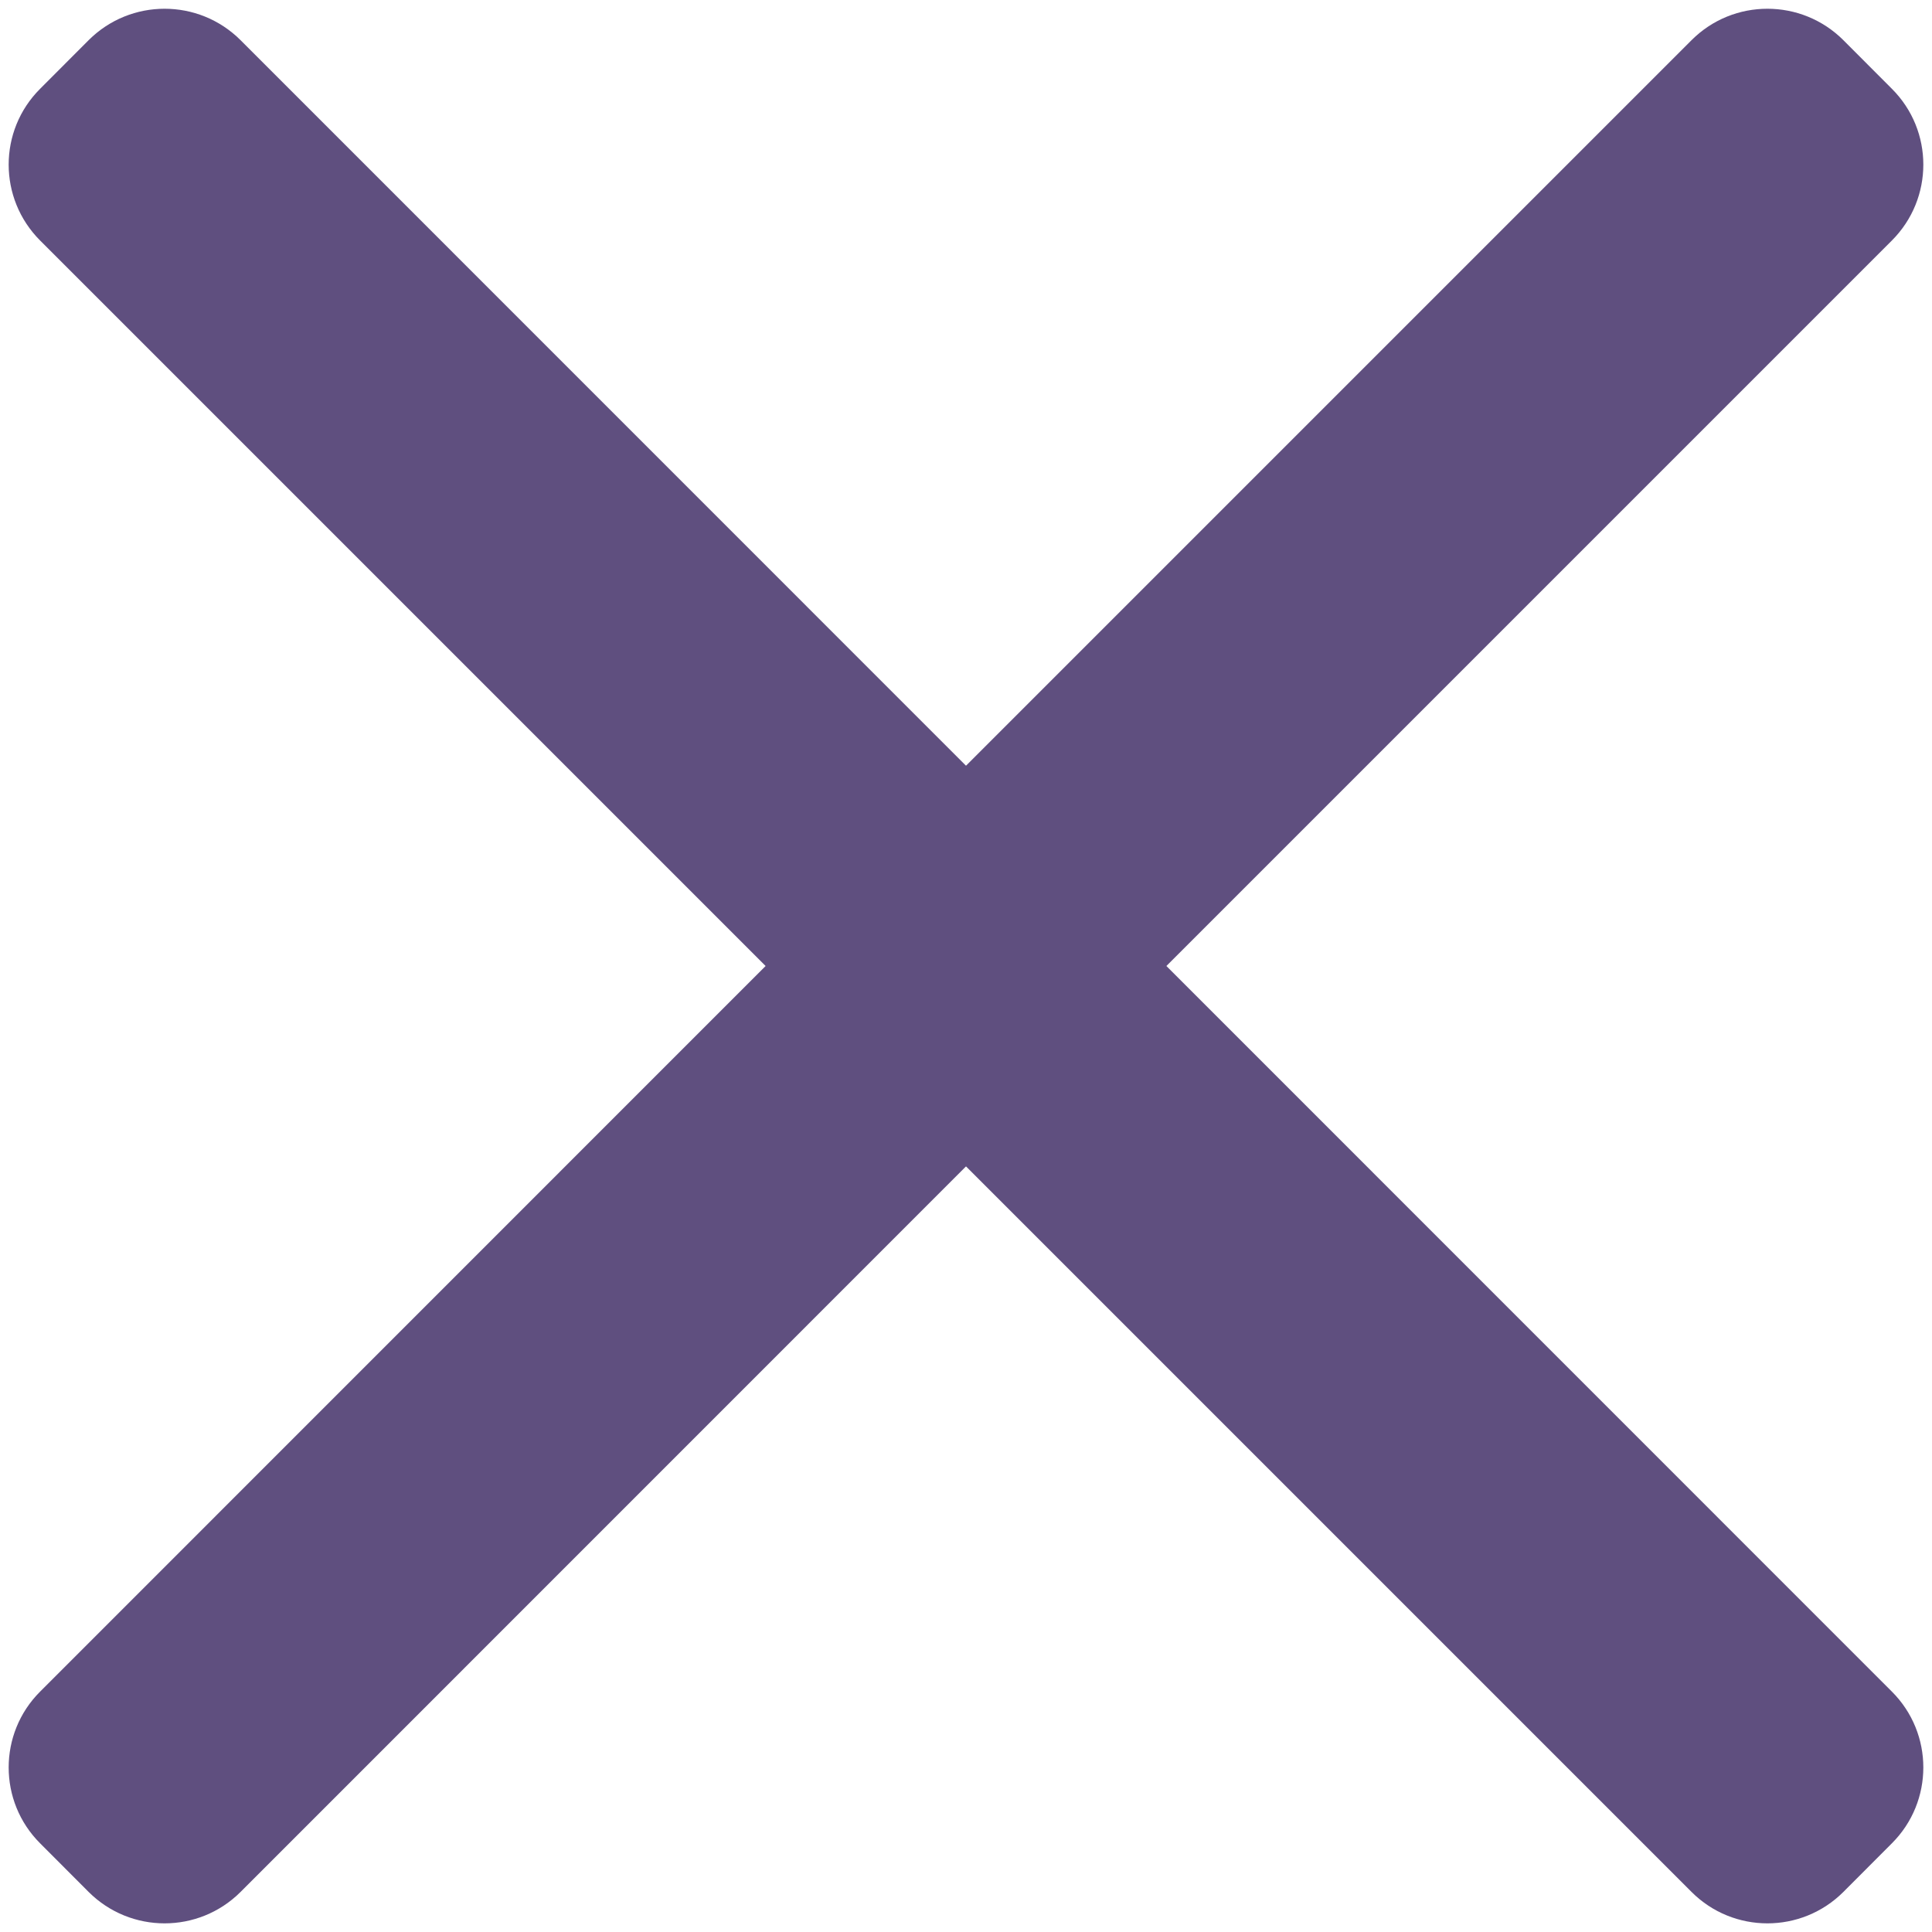
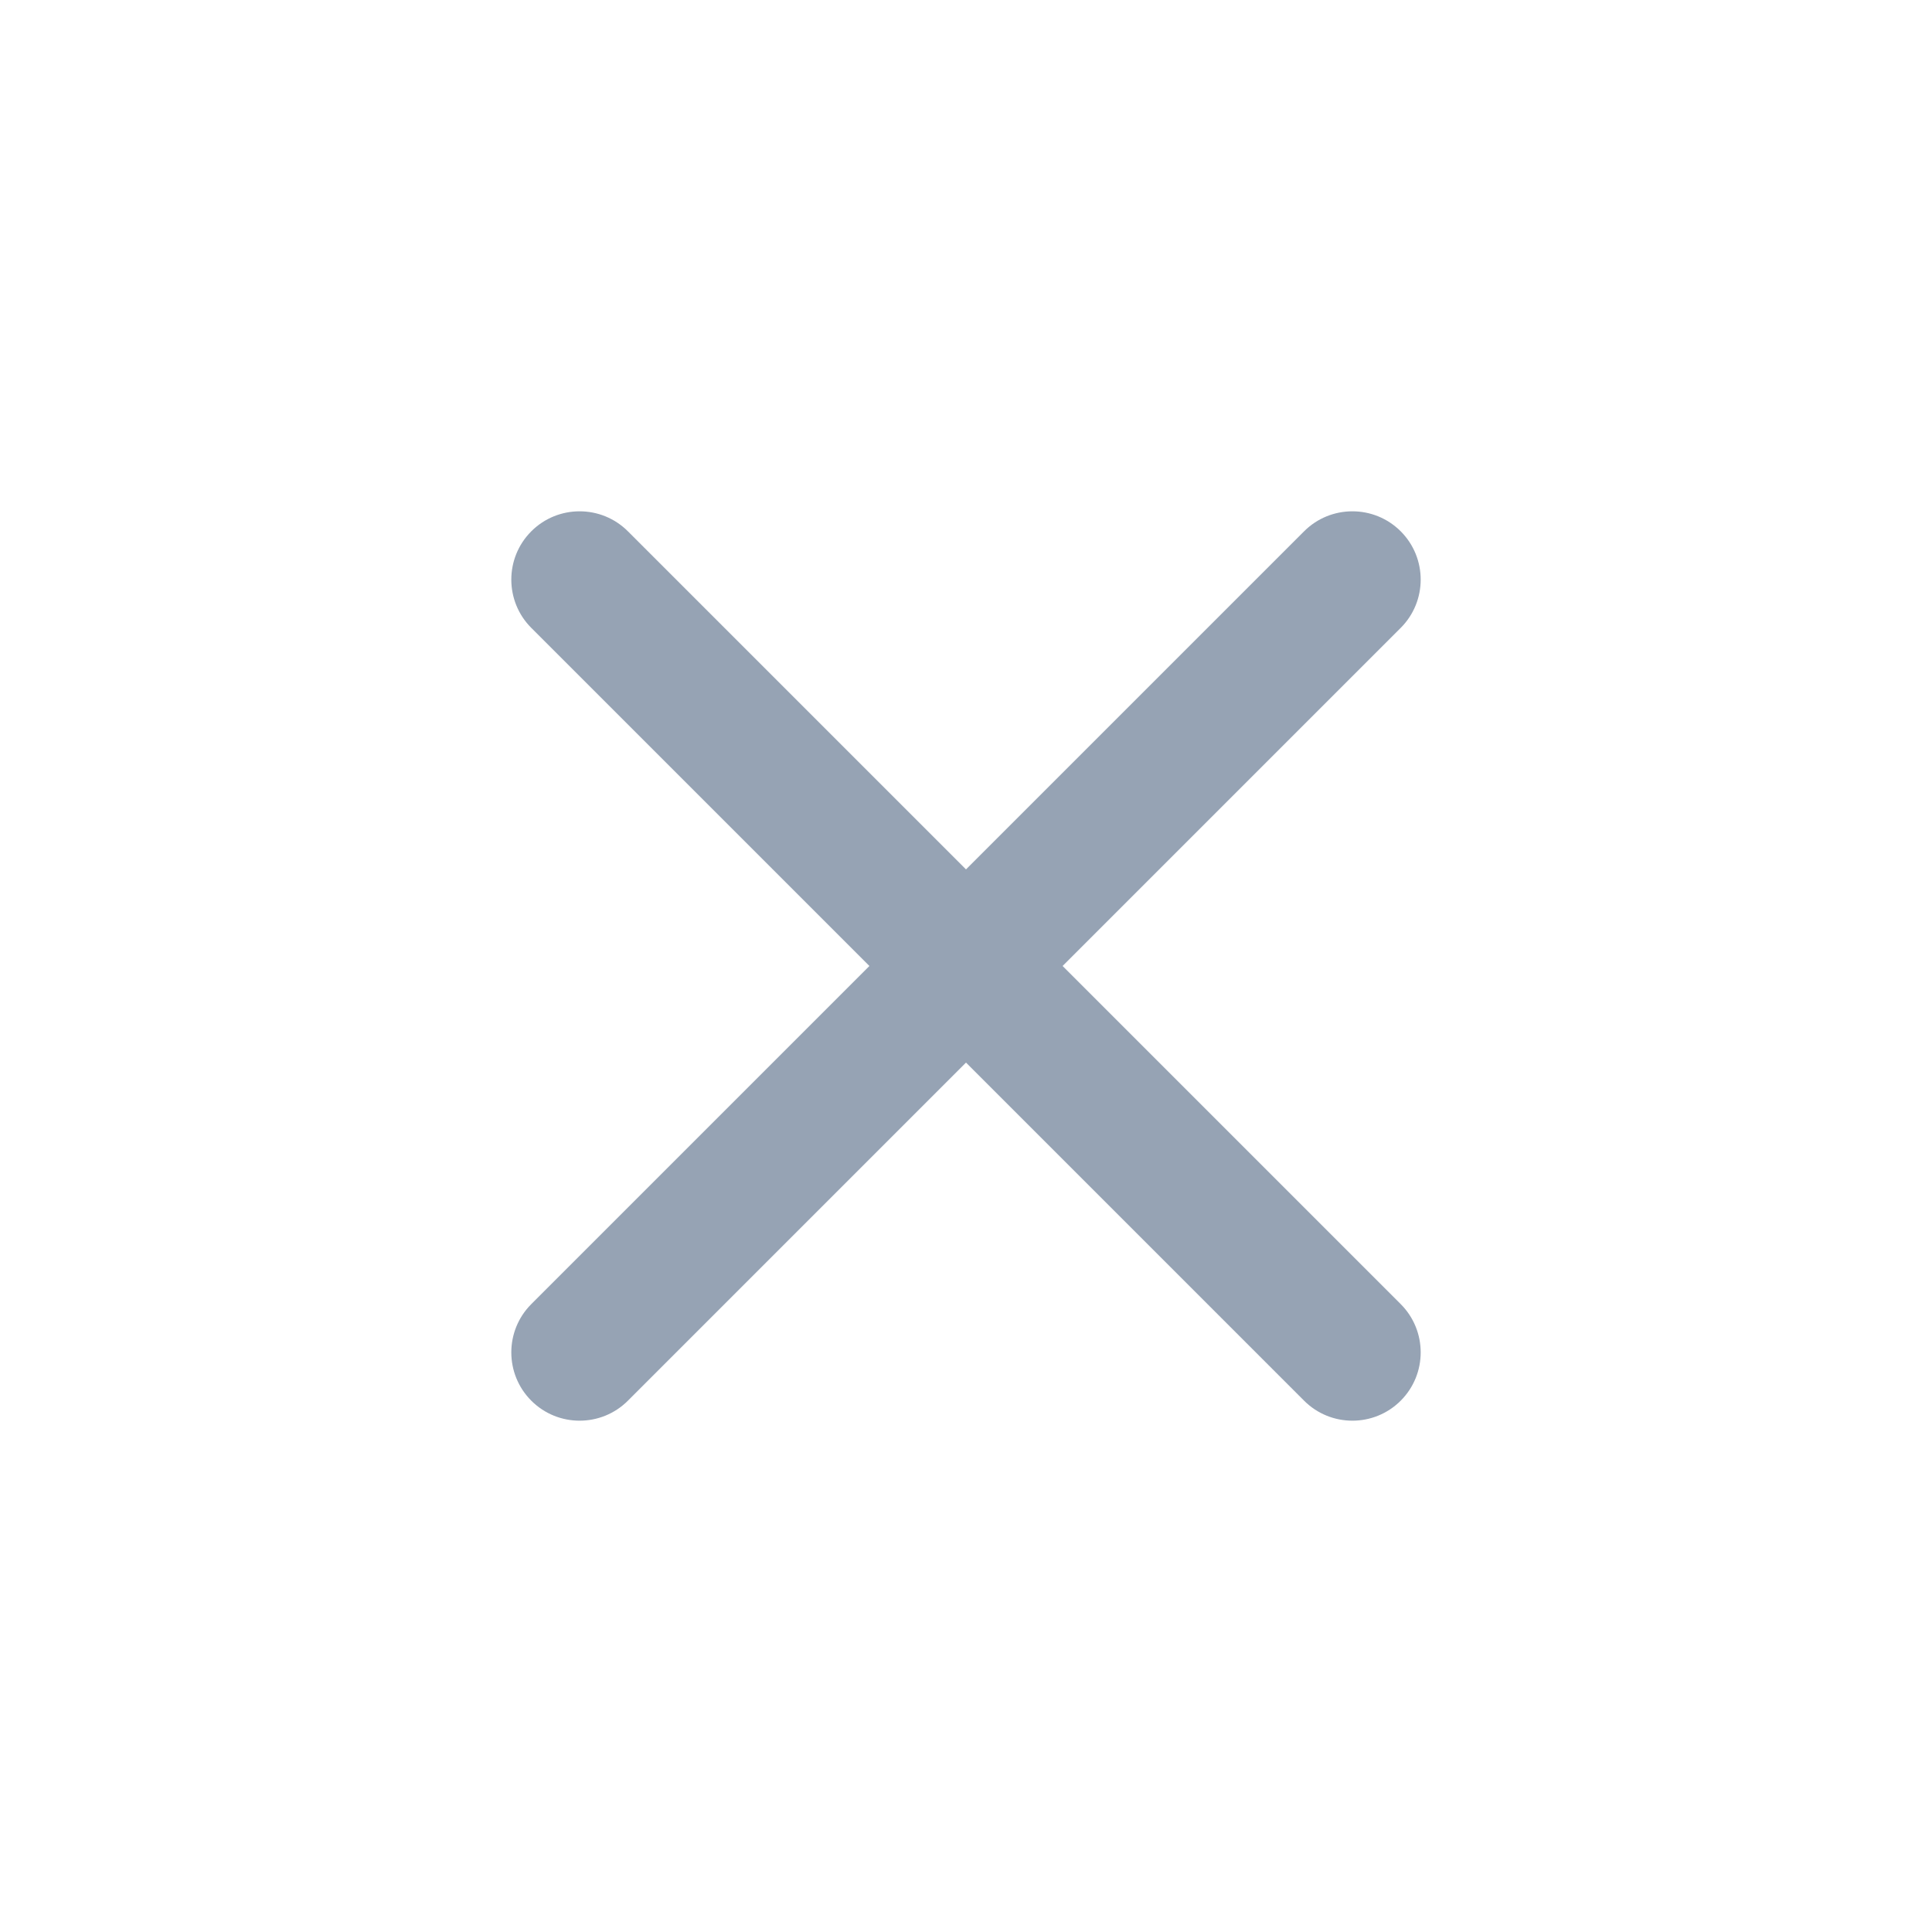
- <svg xmlns="http://www.w3.org/2000/svg" width="18" height="18" viewBox="0 0 18 18" fill="none">
-   <path d="M2.241 17.627C1.85 18.017 1.217 18.017 0.826 17.627L0.374 17.174C-0.017 16.784 -0.017 16.15 0.374 15.76L7.133 9L0.374 2.241C-0.017 1.85 -0.017 1.217 0.374 0.827L0.826 0.374C1.217 -0.016 1.85 -0.016 2.241 0.374L9 7.134L15.76 0.374C16.15 -0.016 16.783 -0.016 17.174 0.374L17.626 0.827C18.017 1.217 18.017 1.85 17.626 2.241L10.867 9L17.626 15.76C18.017 16.15 18.017 16.784 17.626 17.174L17.174 17.627C16.783 18.017 16.15 18.017 15.76 17.627L9 10.867L2.241 17.627Z" fill="#5F4F7F" />
+ <svg xmlns="http://www.w3.org/2000/svg" width="24" height="24" viewBox="0 0 24 24" fill="none">
+   <path d="M7.8 17.4C7.469 17.731 6.931 17.731 6.6 17.4C6.269 17.069 6.269 16.531 6.6 16.2L10.8 12L6.6 7.8C6.269 7.469 6.269 6.931 6.6 6.6C6.931 6.269 7.469 6.269 7.8 6.6L12 10.8L16.2 6.6C16.531 6.269 17.069 6.269 17.4 6.6C17.731 6.931 17.731 7.469 17.4 7.8L13.2 12L17.4 16.2C17.731 16.531 17.731 17.069 17.4 17.4C17.069 17.731 16.531 17.731 16.2 17.4L12 13.2L7.8 17.4Z" fill="#96A3B4" />
</svg>
